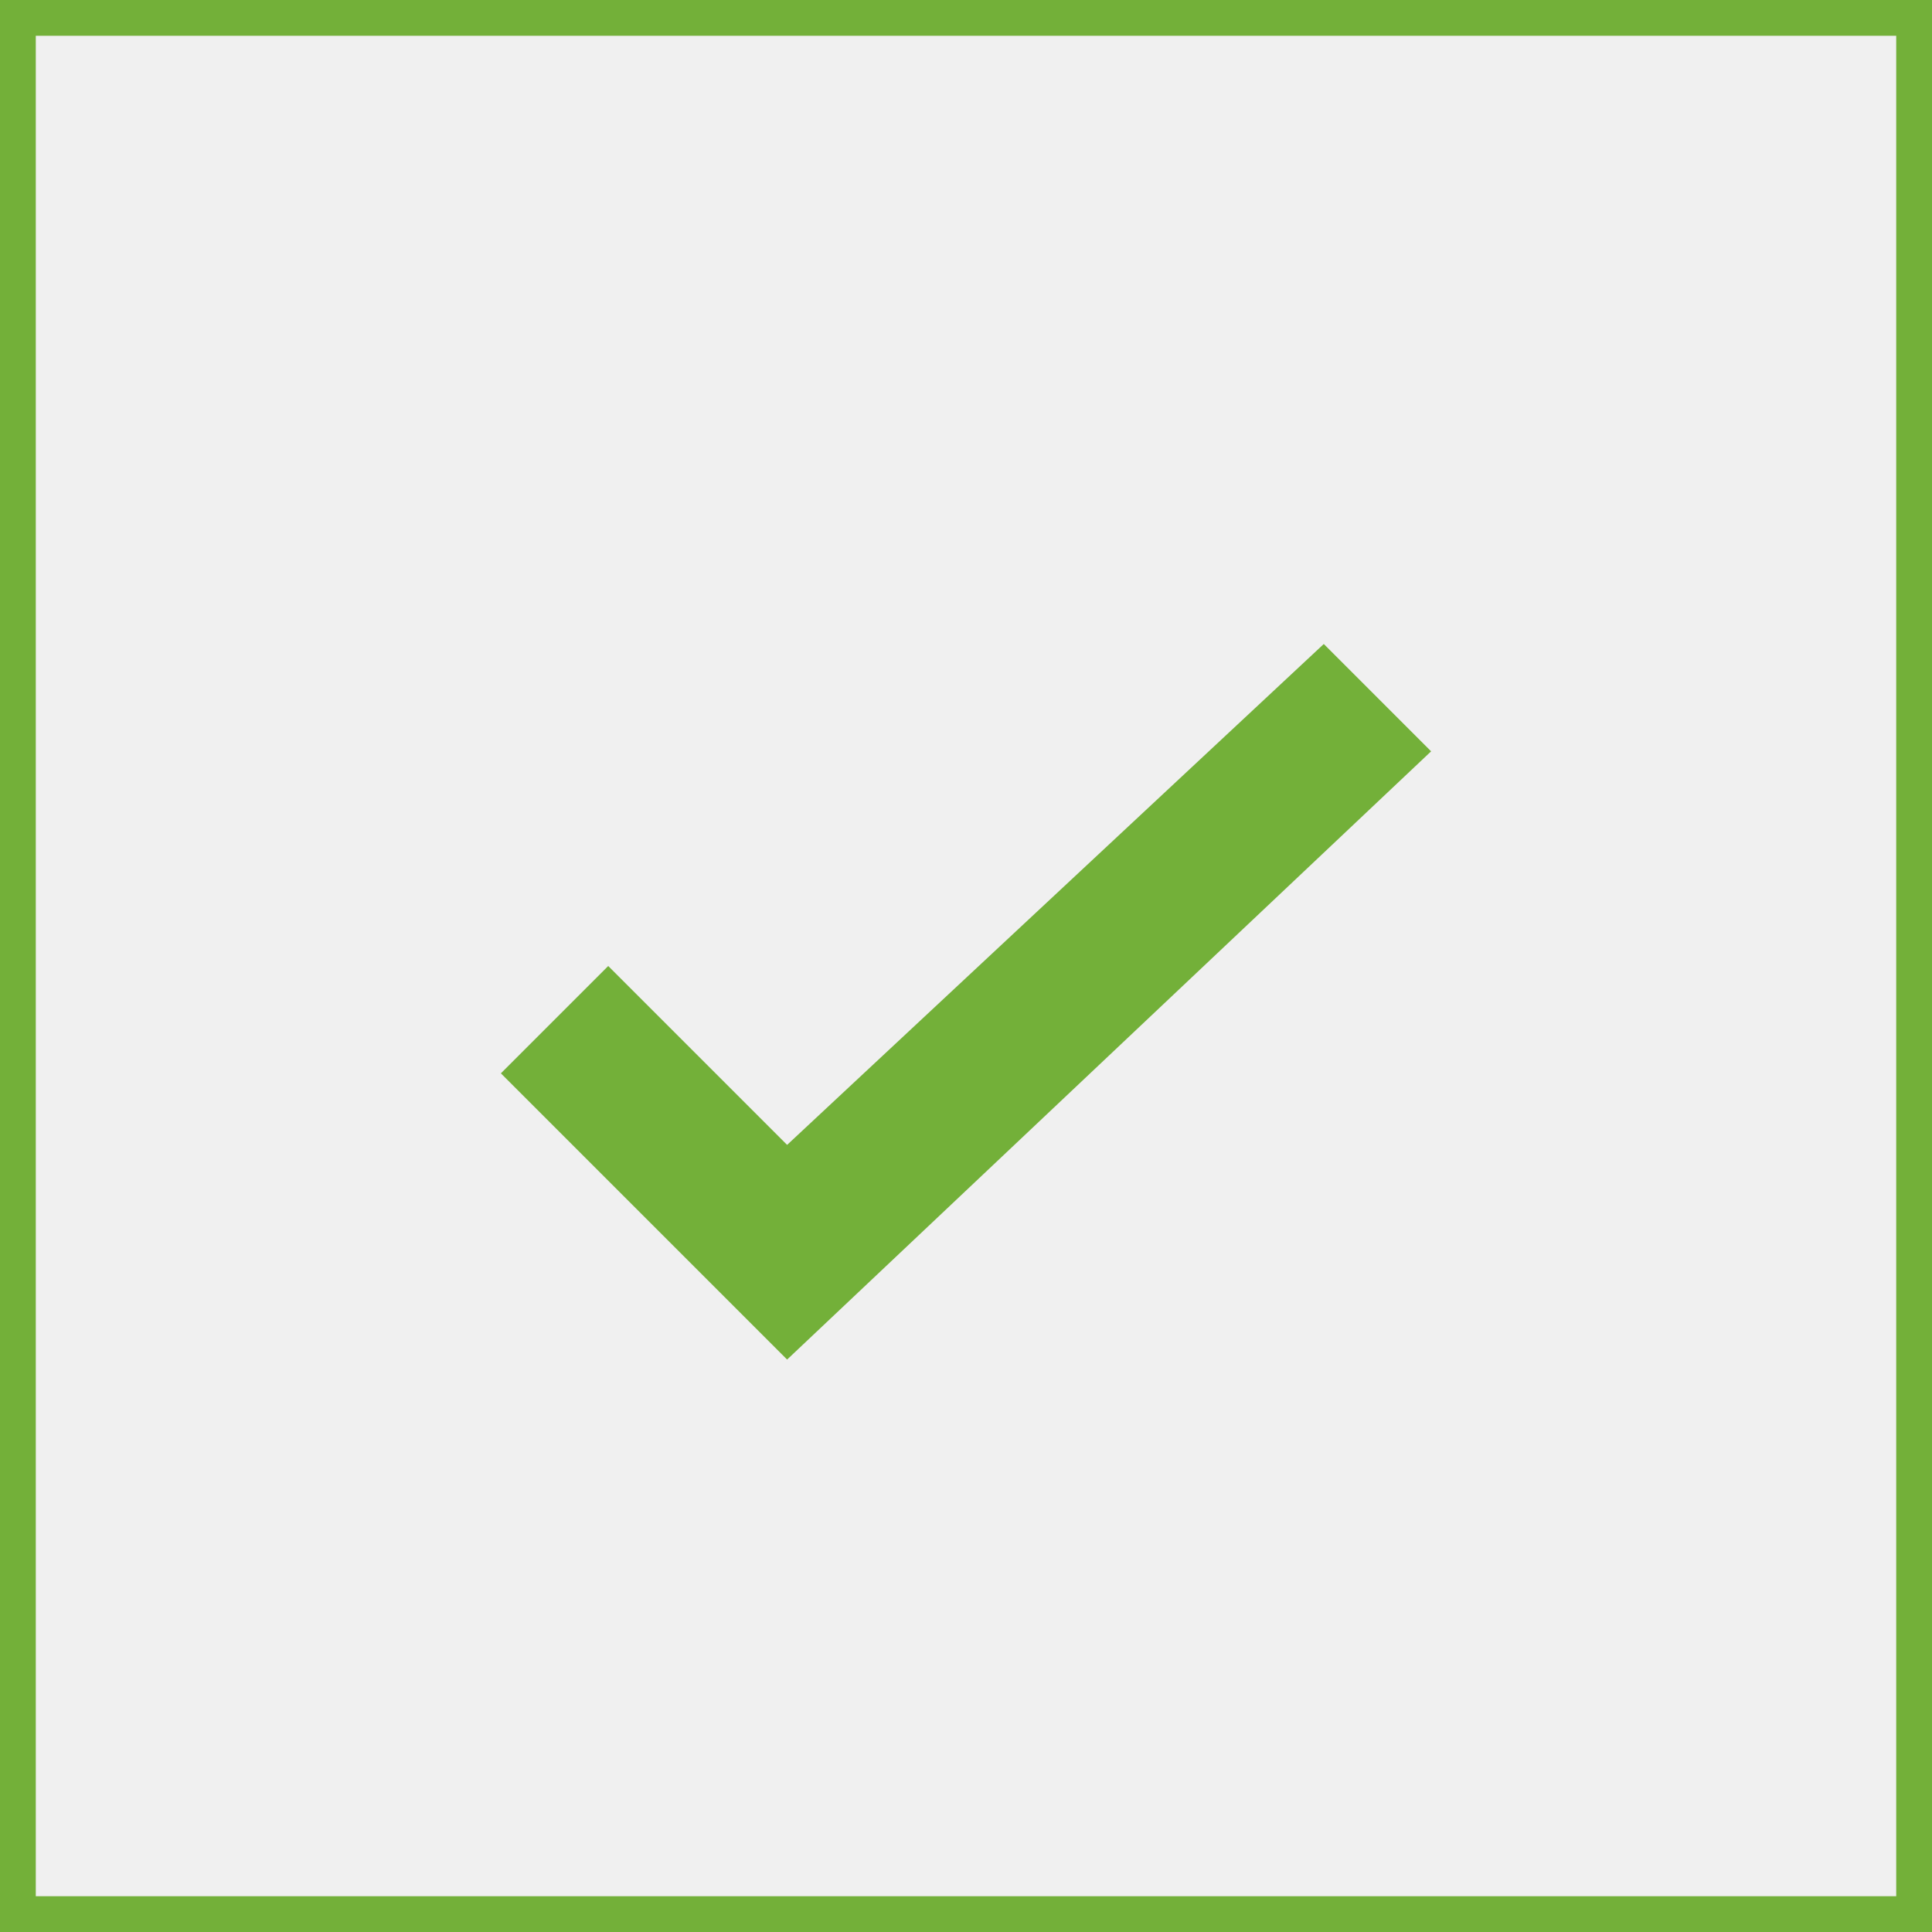
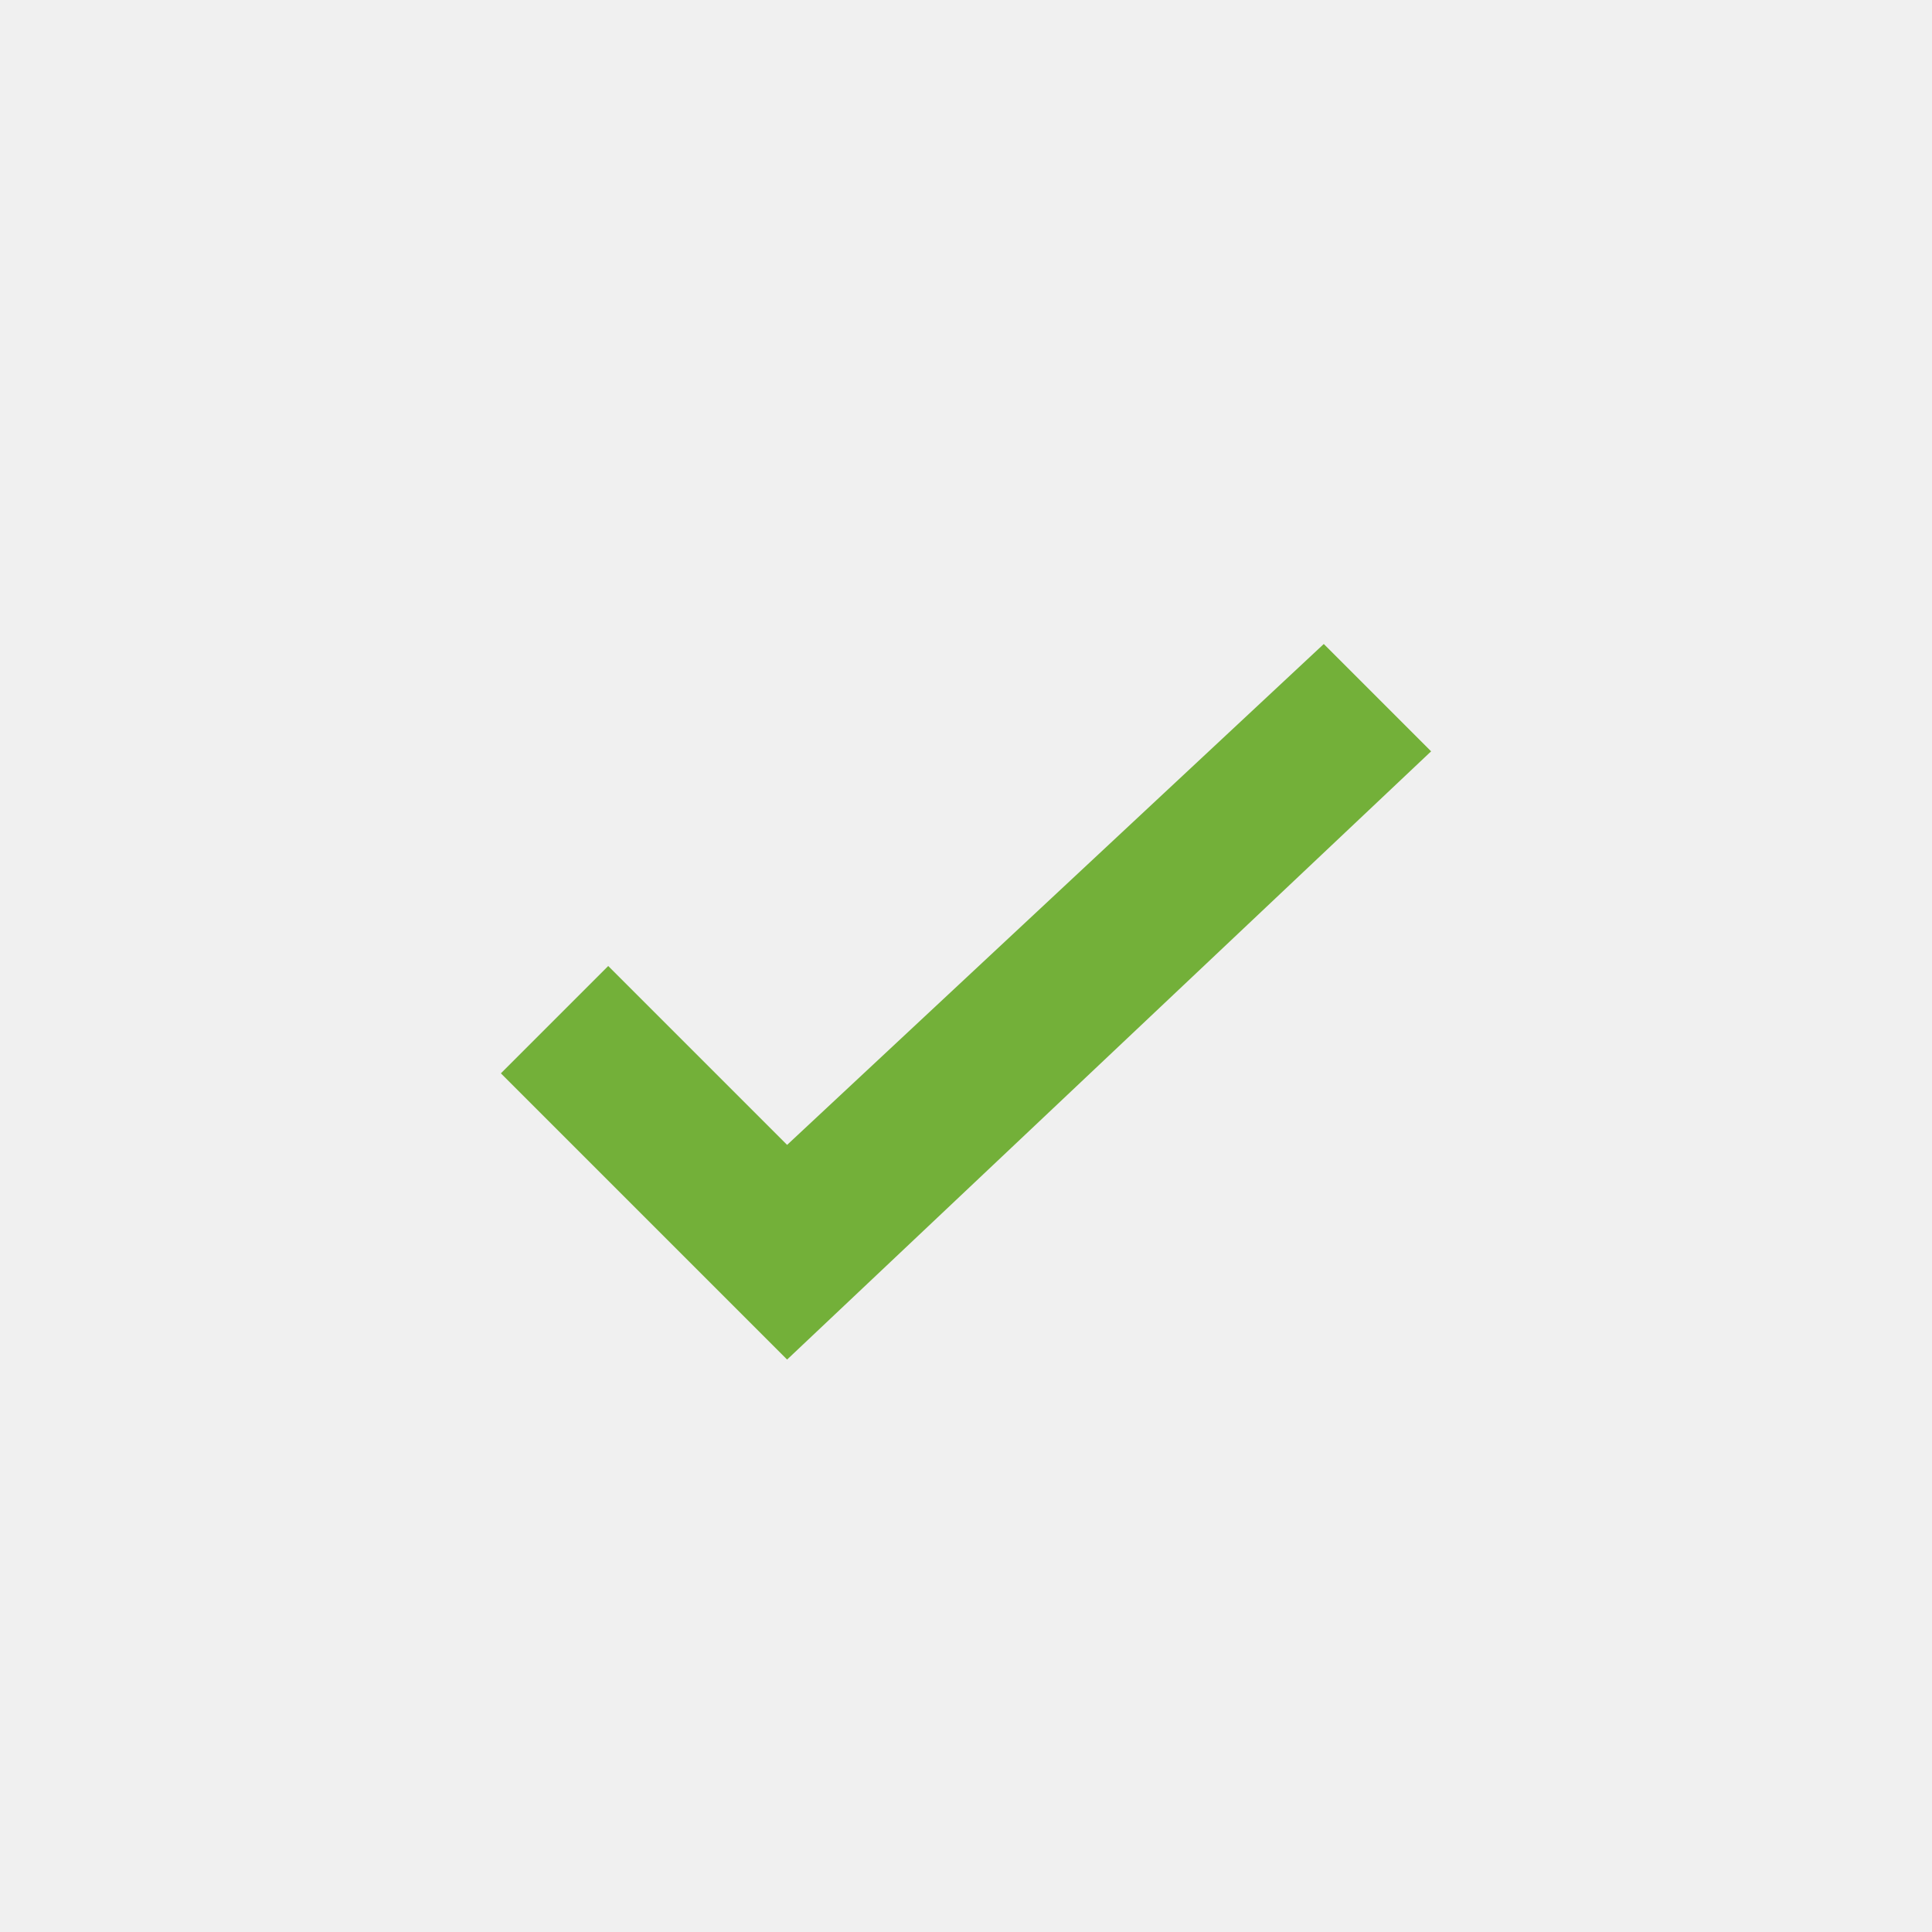
<svg xmlns="http://www.w3.org/2000/svg" xmlns:xlink="http://www.w3.org/1999/xlink" width="27px" height="27px" viewBox="0 0 27 27" version="1.1">
  <defs>
    <rect id="path-1" x="0" y="0" width="27" height="27" />
    <mask id="mask-2" maskContentUnits="userSpaceOnUse" maskUnits="objectBoundingBox" x="0" y="0" width="27" height="27" fill="white">
      <use xlink:href="#path-1" />
    </mask>
  </defs>
-   <g id="Page-1" stroke="none" stroke-width="1" fill="none" fill-rule="evenodd">
+   <g id="Page-1" stroke="none" stroke-width="0" fill="none" fill-rule="evenodd">
    <g id="Filter_Brands" transform="translate(-329, -521)">
      <g id="brands" transform="translate(0, 356)">
        <g id="Group-2" transform="translate(329, 165)">
-           <use id="Rectangle-5" stroke="#73B039" mask="url(#mask-2)" stroke-width="1" xlink:href="#path-1" />
+           <use id="Rectangle-5" stroke="#73B039" mask="url(#mask-2)" stroke-width="0" xlink:href="#path-1" />
          <polygon id="Check" fill="#73B039" points="8.5 13.5 7 15 11 19 20 10.5 18.5 9 11 16" />
        </g>
      </g>
    </g>
  </g>
</svg>
